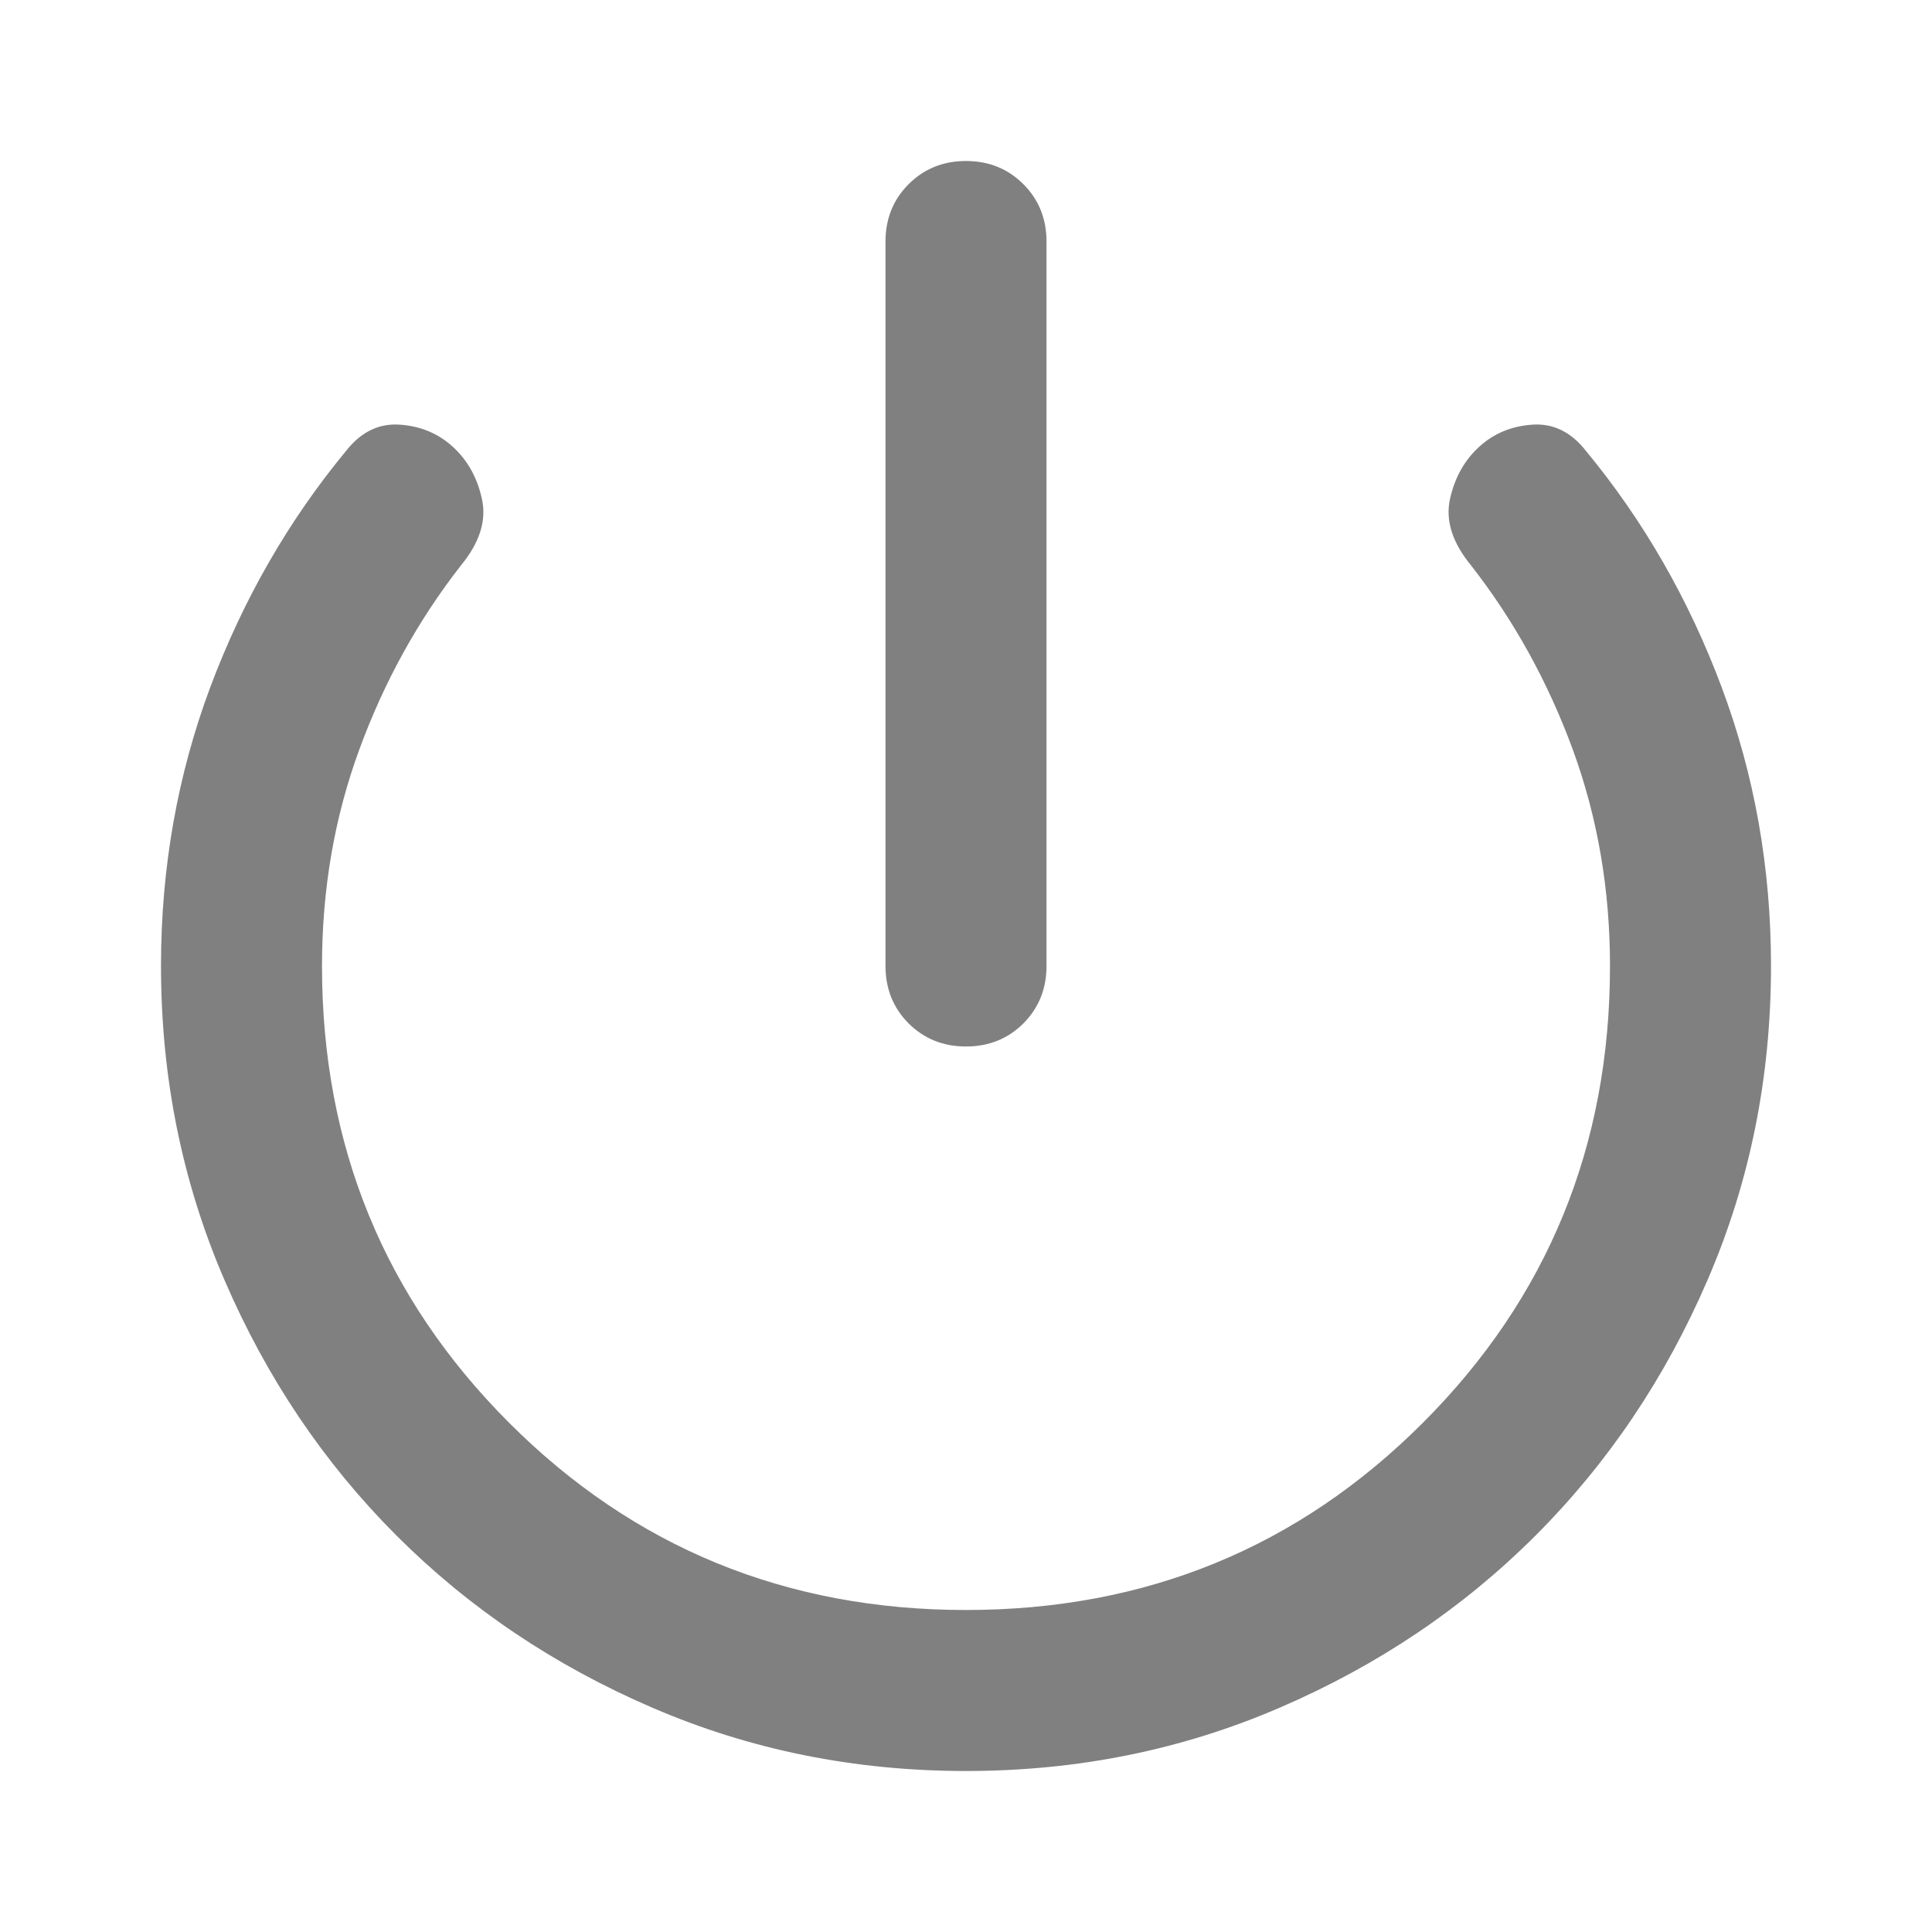
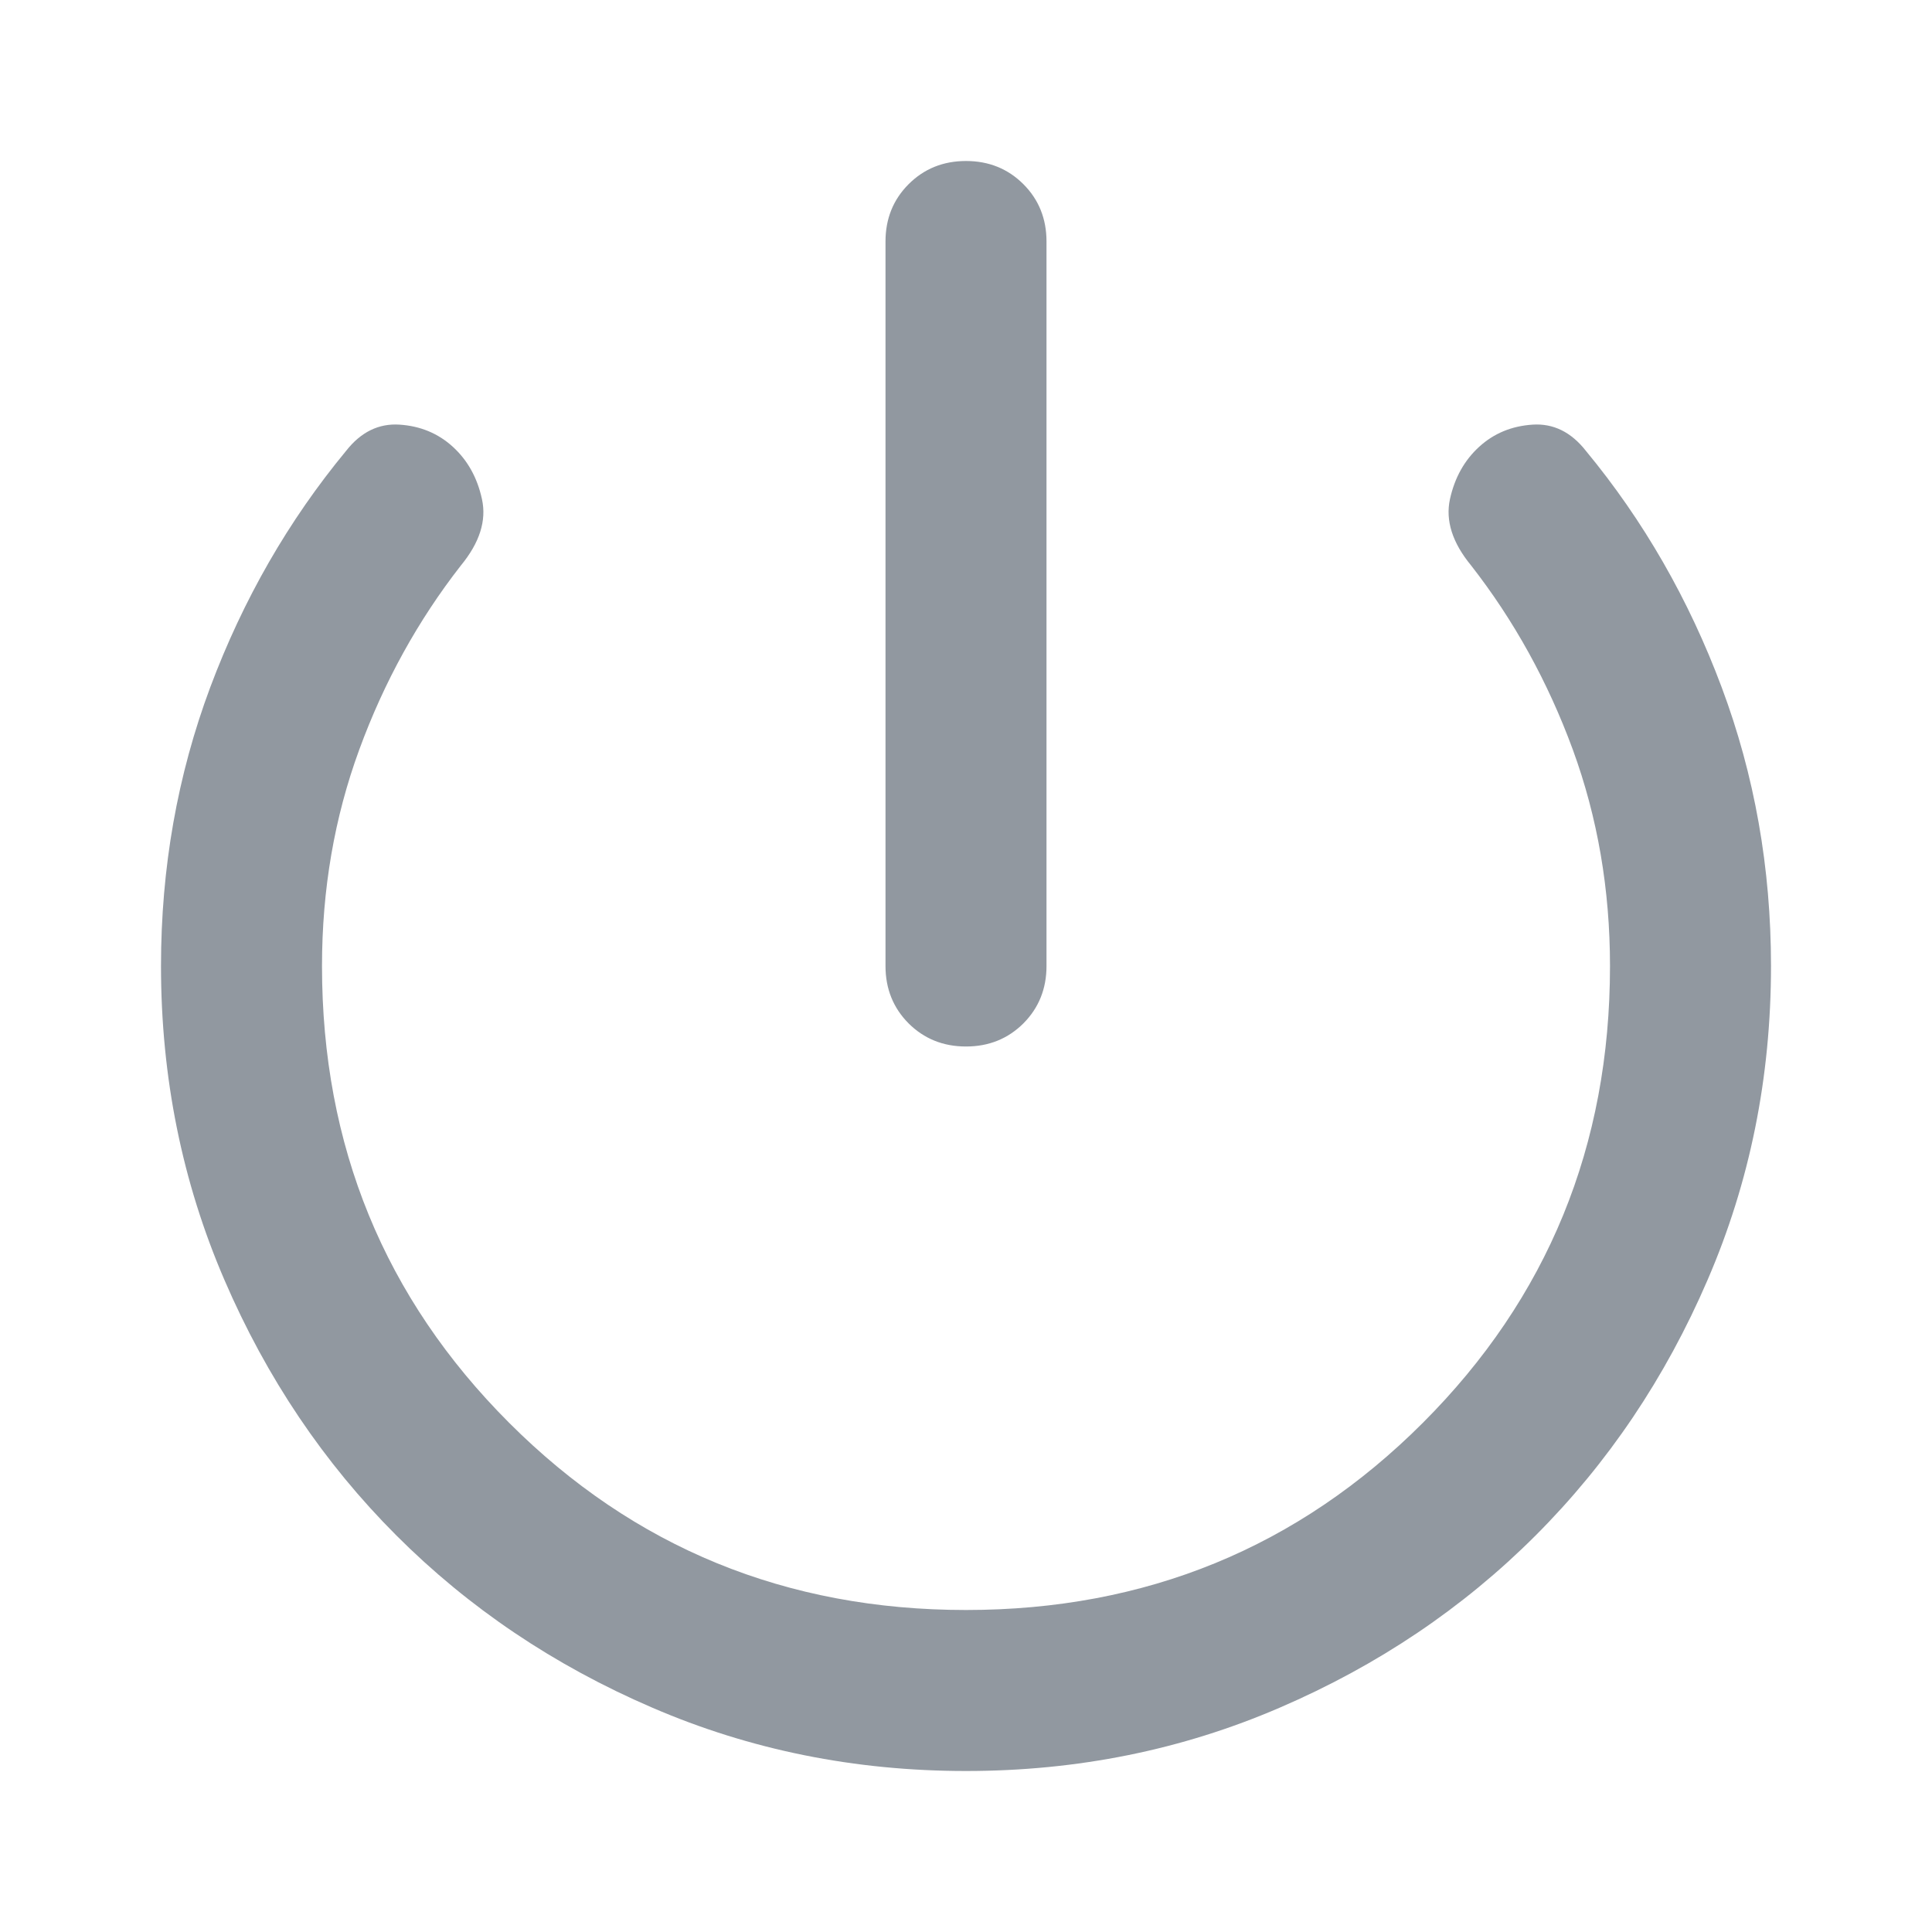
<svg xmlns="http://www.w3.org/2000/svg" width="24" height="24" viewBox="0 0 24 24" fill="none">
-   <path d="M12 22C10.617 22 9.317 21.738 8.1 21.212C6.883 20.688 5.825 19.975 4.925 19.075C4.025 18.175 3.312 17.117 2.788 15.9C2.263 14.683 2 13.383 2 12C2 10.783 2.204 9.629 2.612 8.537C3.021 7.446 3.583 6.467 4.3 5.6C4.483 5.367 4.704 5.258 4.963 5.275C5.221 5.292 5.442 5.383 5.625 5.55C5.808 5.717 5.929 5.933 5.987 6.2C6.046 6.467 5.958 6.742 5.725 7.025C5.192 7.708 4.771 8.471 4.463 9.312C4.154 10.154 4 11.05 4 12C4 14.233 4.775 16.125 6.325 17.675C7.875 19.225 9.767 20 12 20C14.233 20 16.125 19.225 17.675 17.675C19.225 16.125 20 14.233 20 12C20 11.05 19.846 10.154 19.538 9.312C19.229 8.471 18.808 7.708 18.275 7.025C18.042 6.742 17.954 6.467 18.012 6.2C18.071 5.933 18.192 5.717 18.375 5.55C18.558 5.383 18.779 5.292 19.038 5.275C19.296 5.258 19.517 5.367 19.7 5.6C20.417 6.467 20.979 7.446 21.387 8.537C21.796 9.629 22 10.783 22 12C22 13.383 21.738 14.683 21.212 15.9C20.688 17.117 19.975 18.175 19.075 19.075C18.175 19.975 17.117 20.688 15.9 21.212C14.683 21.738 13.383 22 12 22ZM11.287 12.713C11.096 12.521 11 12.283 11 12V3C11 2.717 11.096 2.479 11.287 2.288C11.479 2.096 11.717 2 12 2C12.283 2 12.521 2.096 12.713 2.288C12.904 2.479 13 2.717 13 3V12C13 12.283 12.904 12.521 12.713 12.713C12.521 12.904 12.283 13 12 13C11.717 13 11.479 12.904 11.287 12.713Z" fill="#808080" />
+   <path d="M12 22C10.617 22 9.317 21.738 8.1 21.212C6.883 20.688 5.825 19.975 4.925 19.075C4.025 18.175 3.312 17.117 2.788 15.9C2.263 14.683 2 13.383 2 12C2 10.783 2.204 9.629 2.612 8.537C3.021 7.446 3.583 6.467 4.3 5.6C4.483 5.367 4.704 5.258 4.963 5.275C5.221 5.292 5.442 5.383 5.625 5.55C5.808 5.717 5.929 5.933 5.987 6.2C6.046 6.467 5.958 6.742 5.725 7.025C5.192 7.708 4.771 8.471 4.463 9.312C4.154 10.154 4 11.05 4 12C4 14.233 4.775 16.125 6.325 17.675C7.875 19.225 9.767 20 12 20C14.233 20 16.125 19.225 17.675 17.675C19.225 16.125 20 14.233 20 12C20 11.05 19.846 10.154 19.538 9.312C19.229 8.471 18.808 7.708 18.275 7.025C18.042 6.742 17.954 6.467 18.012 6.2C18.071 5.933 18.192 5.717 18.375 5.55C18.558 5.383 18.779 5.292 19.038 5.275C19.296 5.258 19.517 5.367 19.7 5.6C20.417 6.467 20.979 7.446 21.387 8.537C21.796 9.629 22 10.783 22 12C22 13.383 21.738 14.683 21.212 15.9C20.688 17.117 19.975 18.175 19.075 19.075C18.175 19.975 17.117 20.688 15.9 21.212C14.683 21.738 13.383 22 12 22ZM11.287 12.713C11.096 12.521 11 12.283 11 12V3C11 2.717 11.096 2.479 11.287 2.288C11.479 2.096 11.717 2 12 2C12.283 2 12.521 2.096 12.713 2.288C12.904 2.479 13 2.717 13 3V12C13 12.283 12.904 12.521 12.713 12.713C12.521 12.904 12.283 13 12 13C11.717 13 11.479 12.904 11.287 12.713Z" fill="#9198A0" />
</svg>
